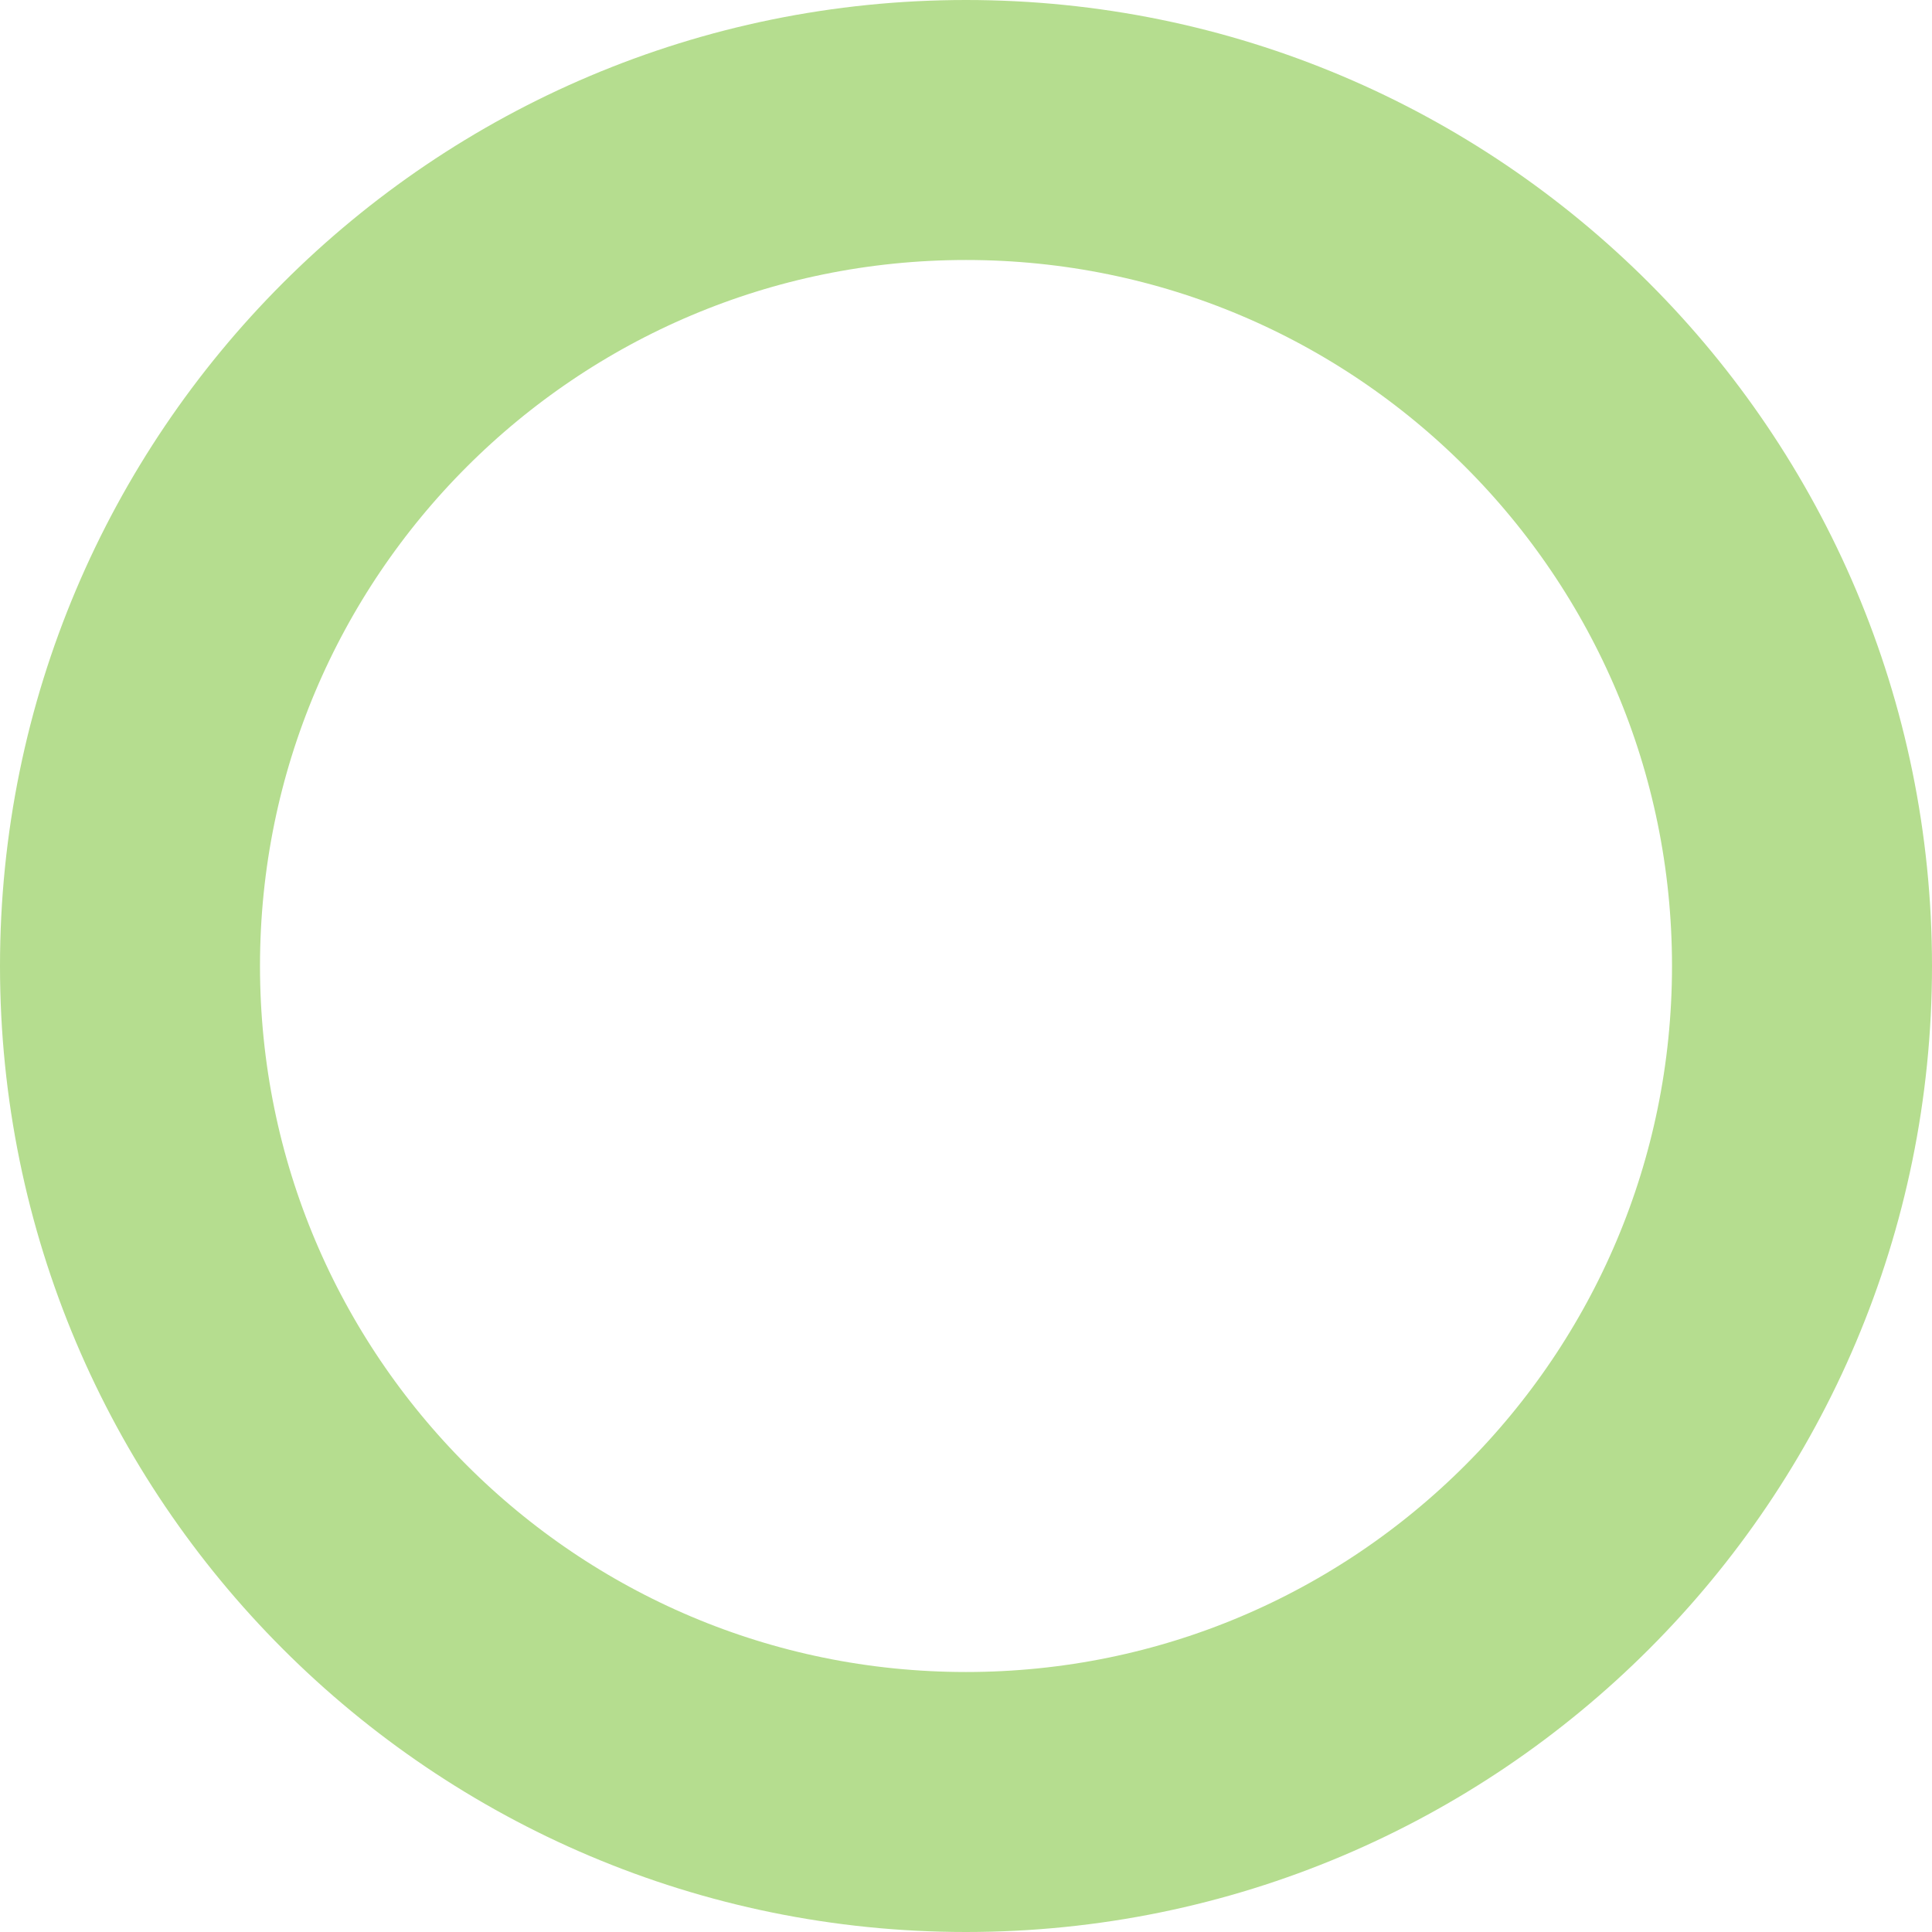
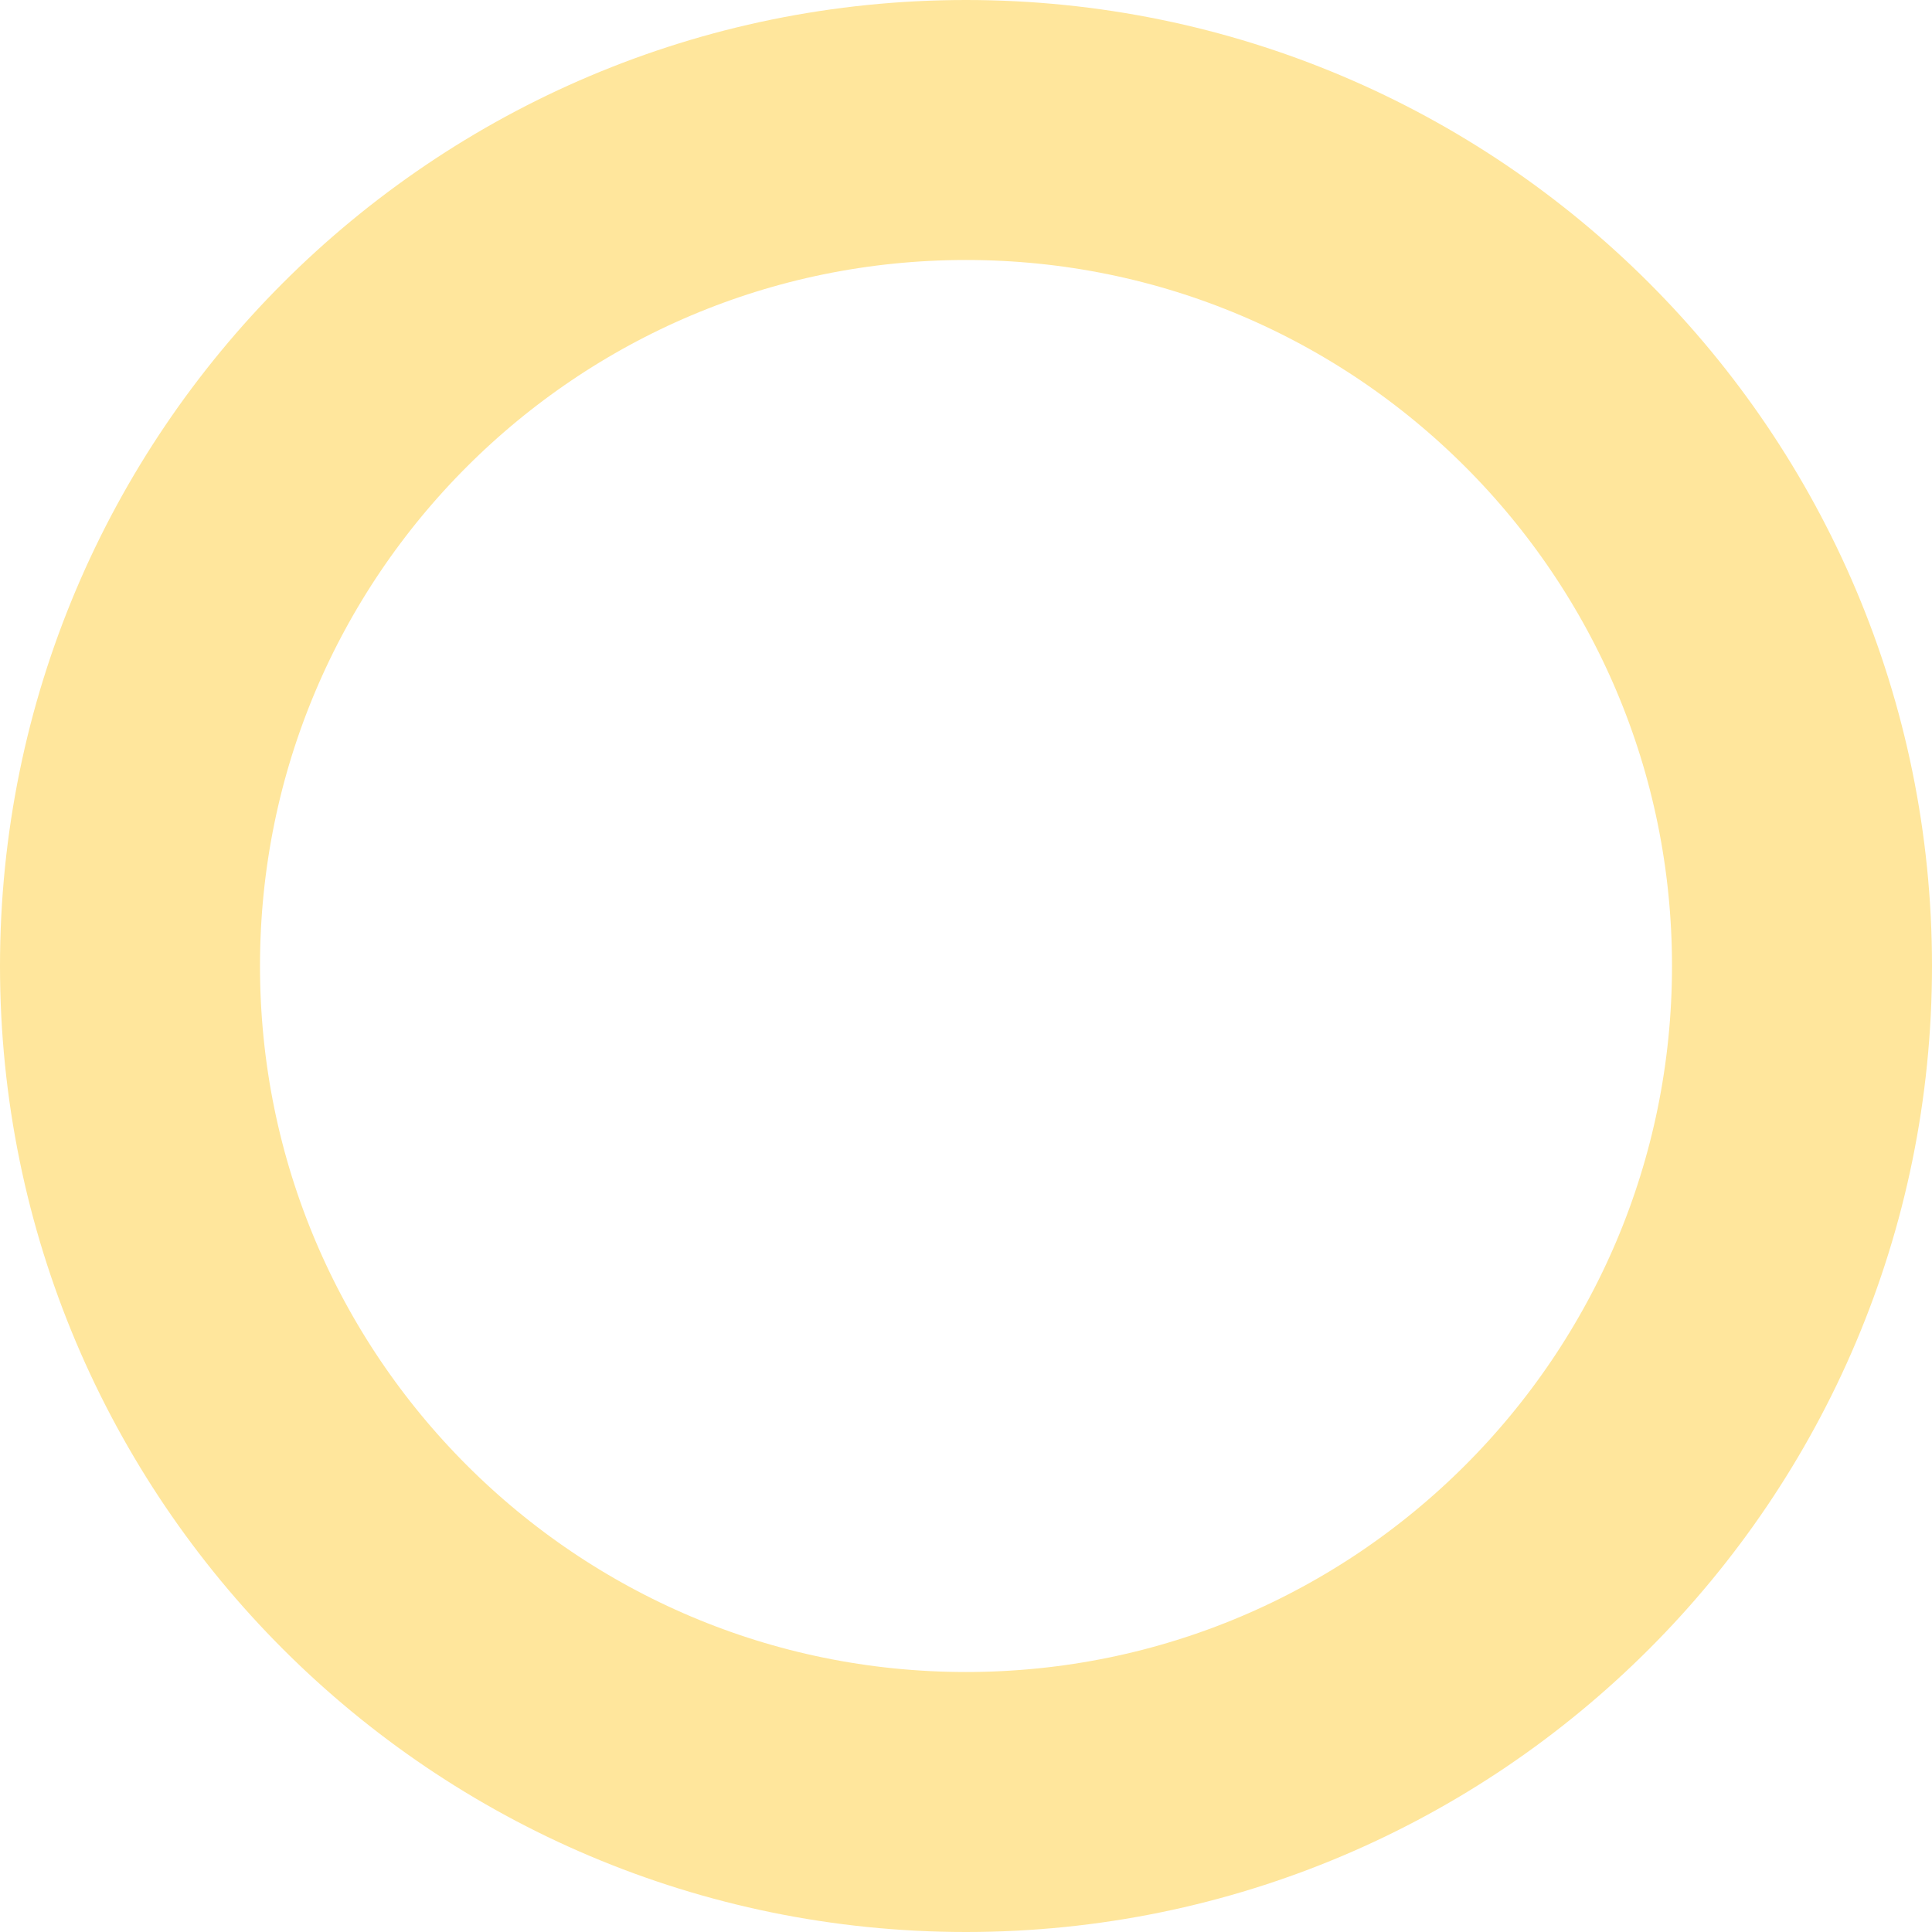
<svg xmlns="http://www.w3.org/2000/svg" preserveAspectRatio="none" overflow="visible" style="display: block;" width="743.094" height="743.094" viewBox="0 0 743.094 743.094" fill="none">
-   <path id="Ellipse 16" d="M693.094 371.547C693.094 549.133 549.133 693.094 371.547 693.094C193.962 693.094 50 549.133 50 371.547C50 193.962 193.962 50 371.547 50C549.133 50 693.094 193.962 693.094 371.547Z" stroke-width="100" stroke="#B5DD8F" />
+   <path id="Ellipse 16" d="M693.094 371.547C693.094 549.133 549.133 693.094 371.547 693.094C193.962 693.094 50 549.133 50 371.547C50 193.962 193.962 50 371.547 50C549.133 50 693.094 193.962 693.094 371.547Z" stroke-width="100" stroke="#FFE69C" />
</svg>
